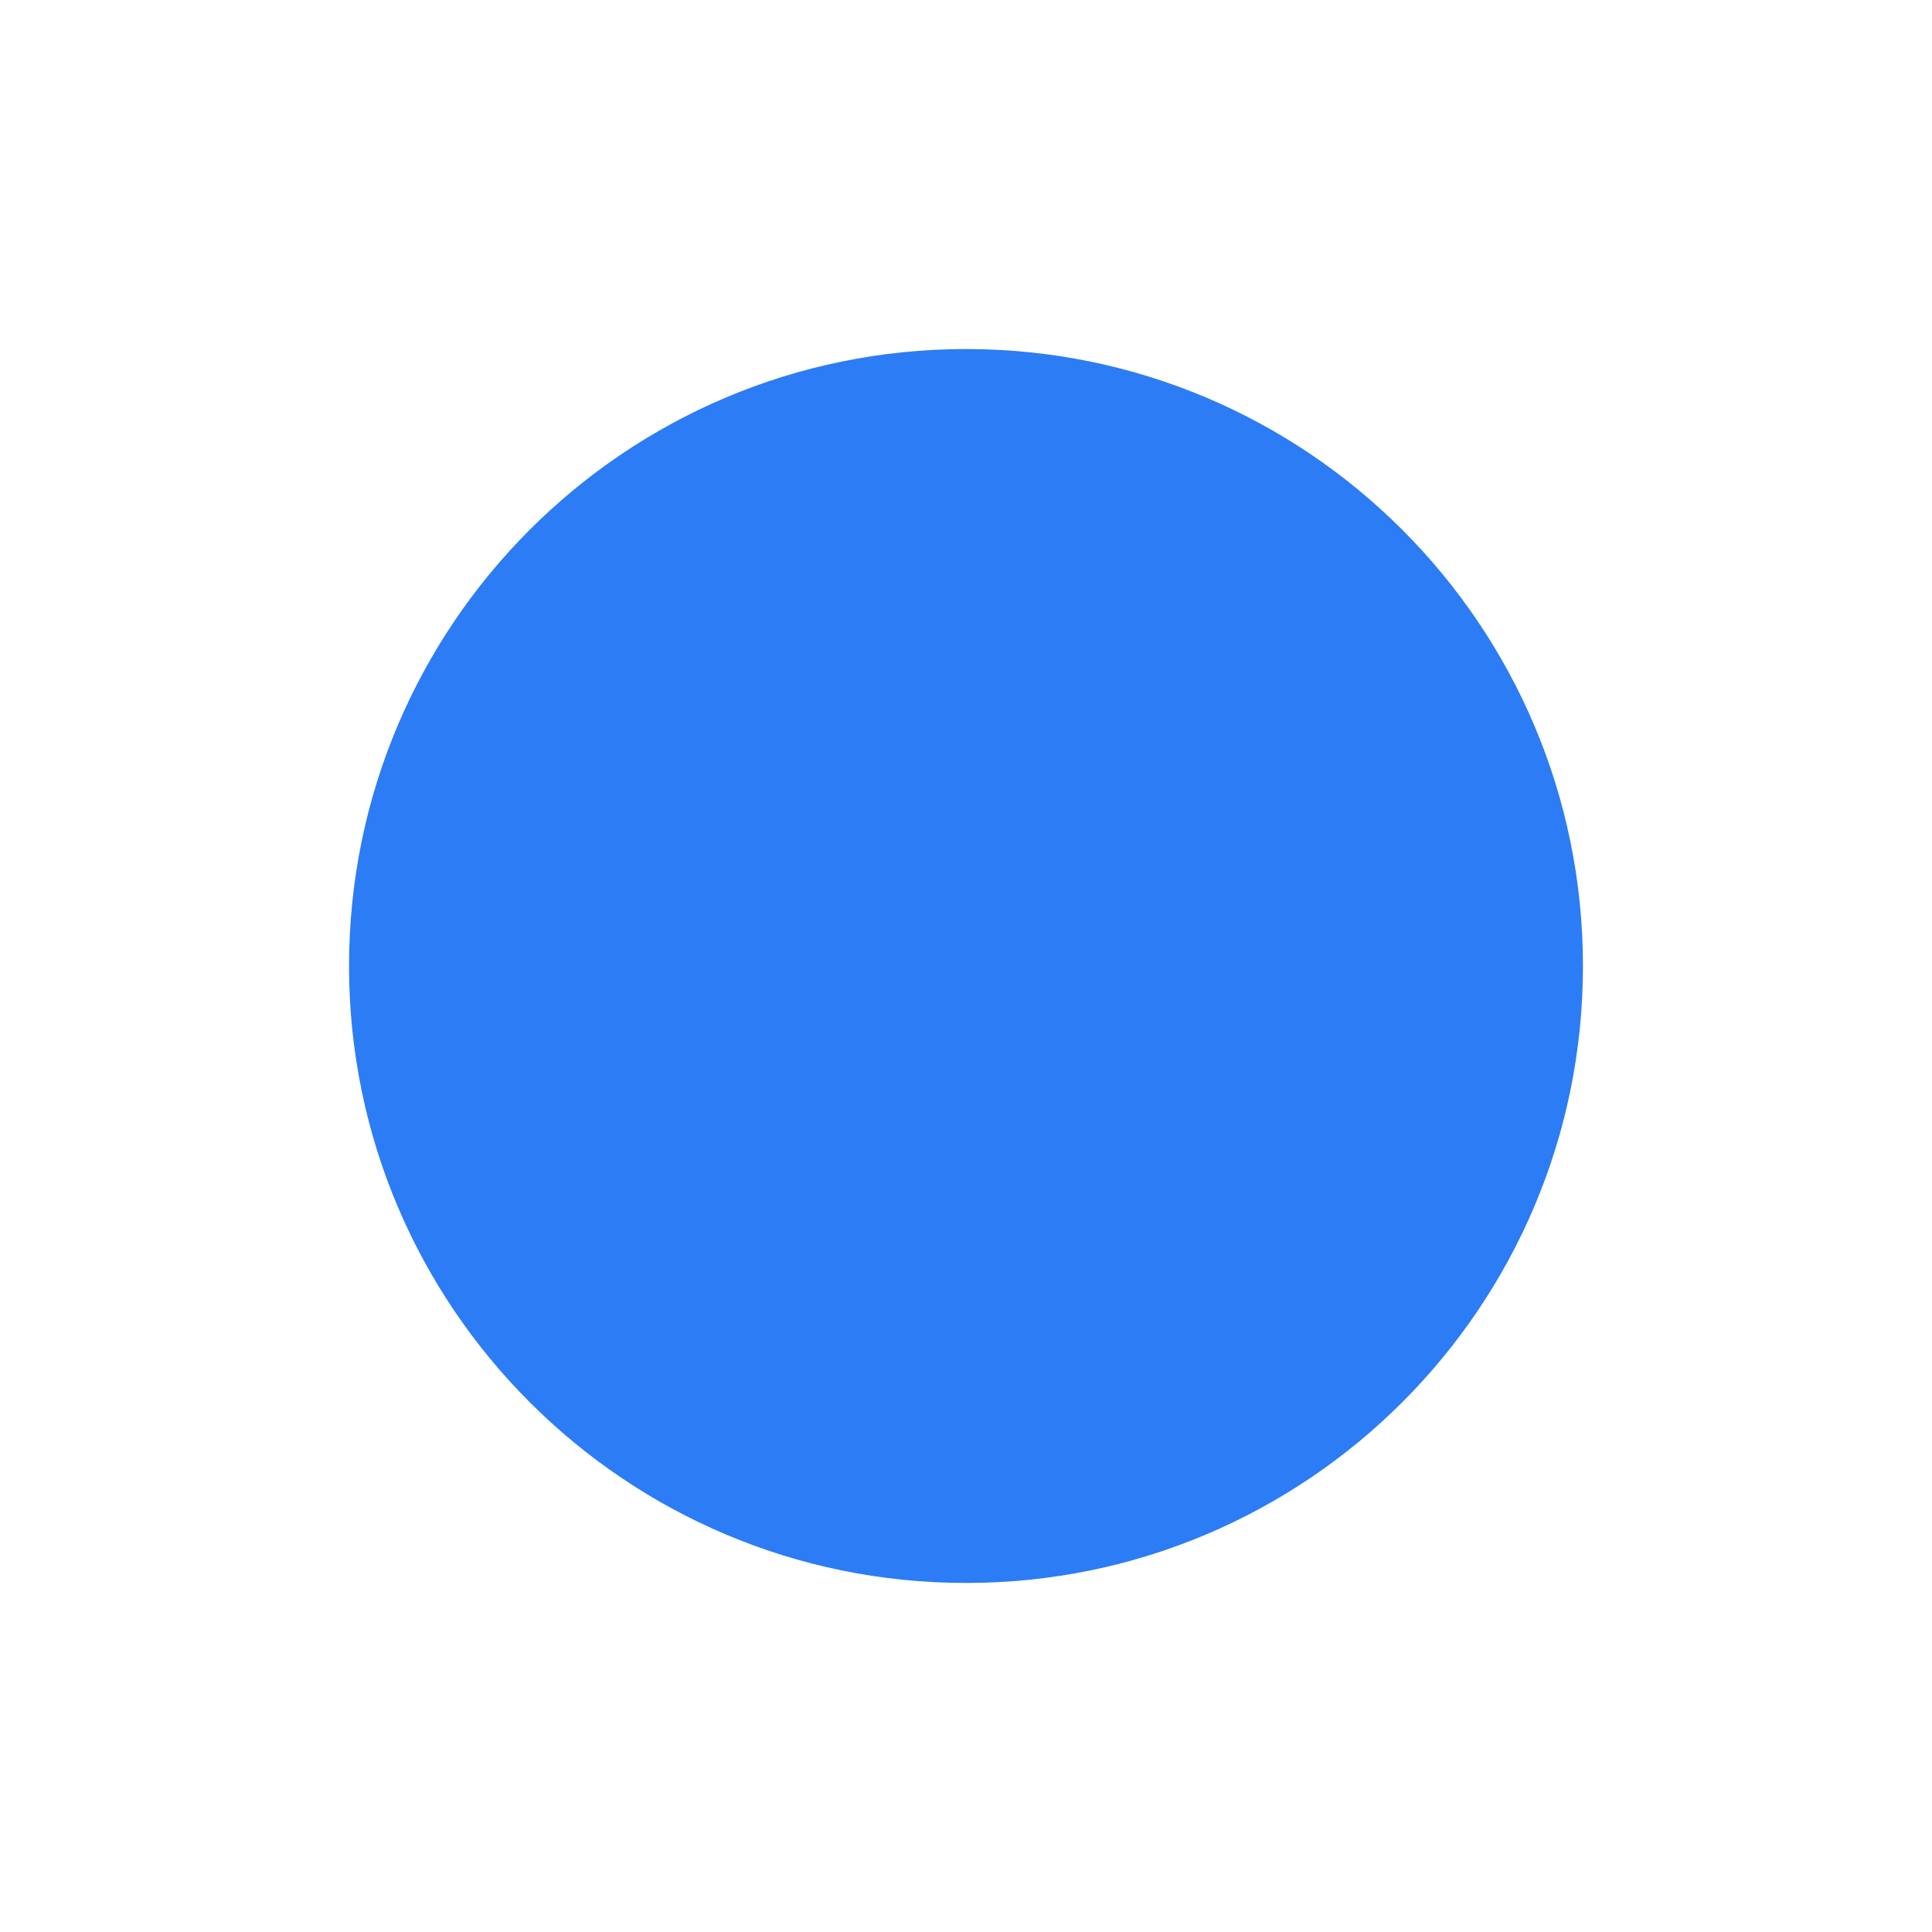
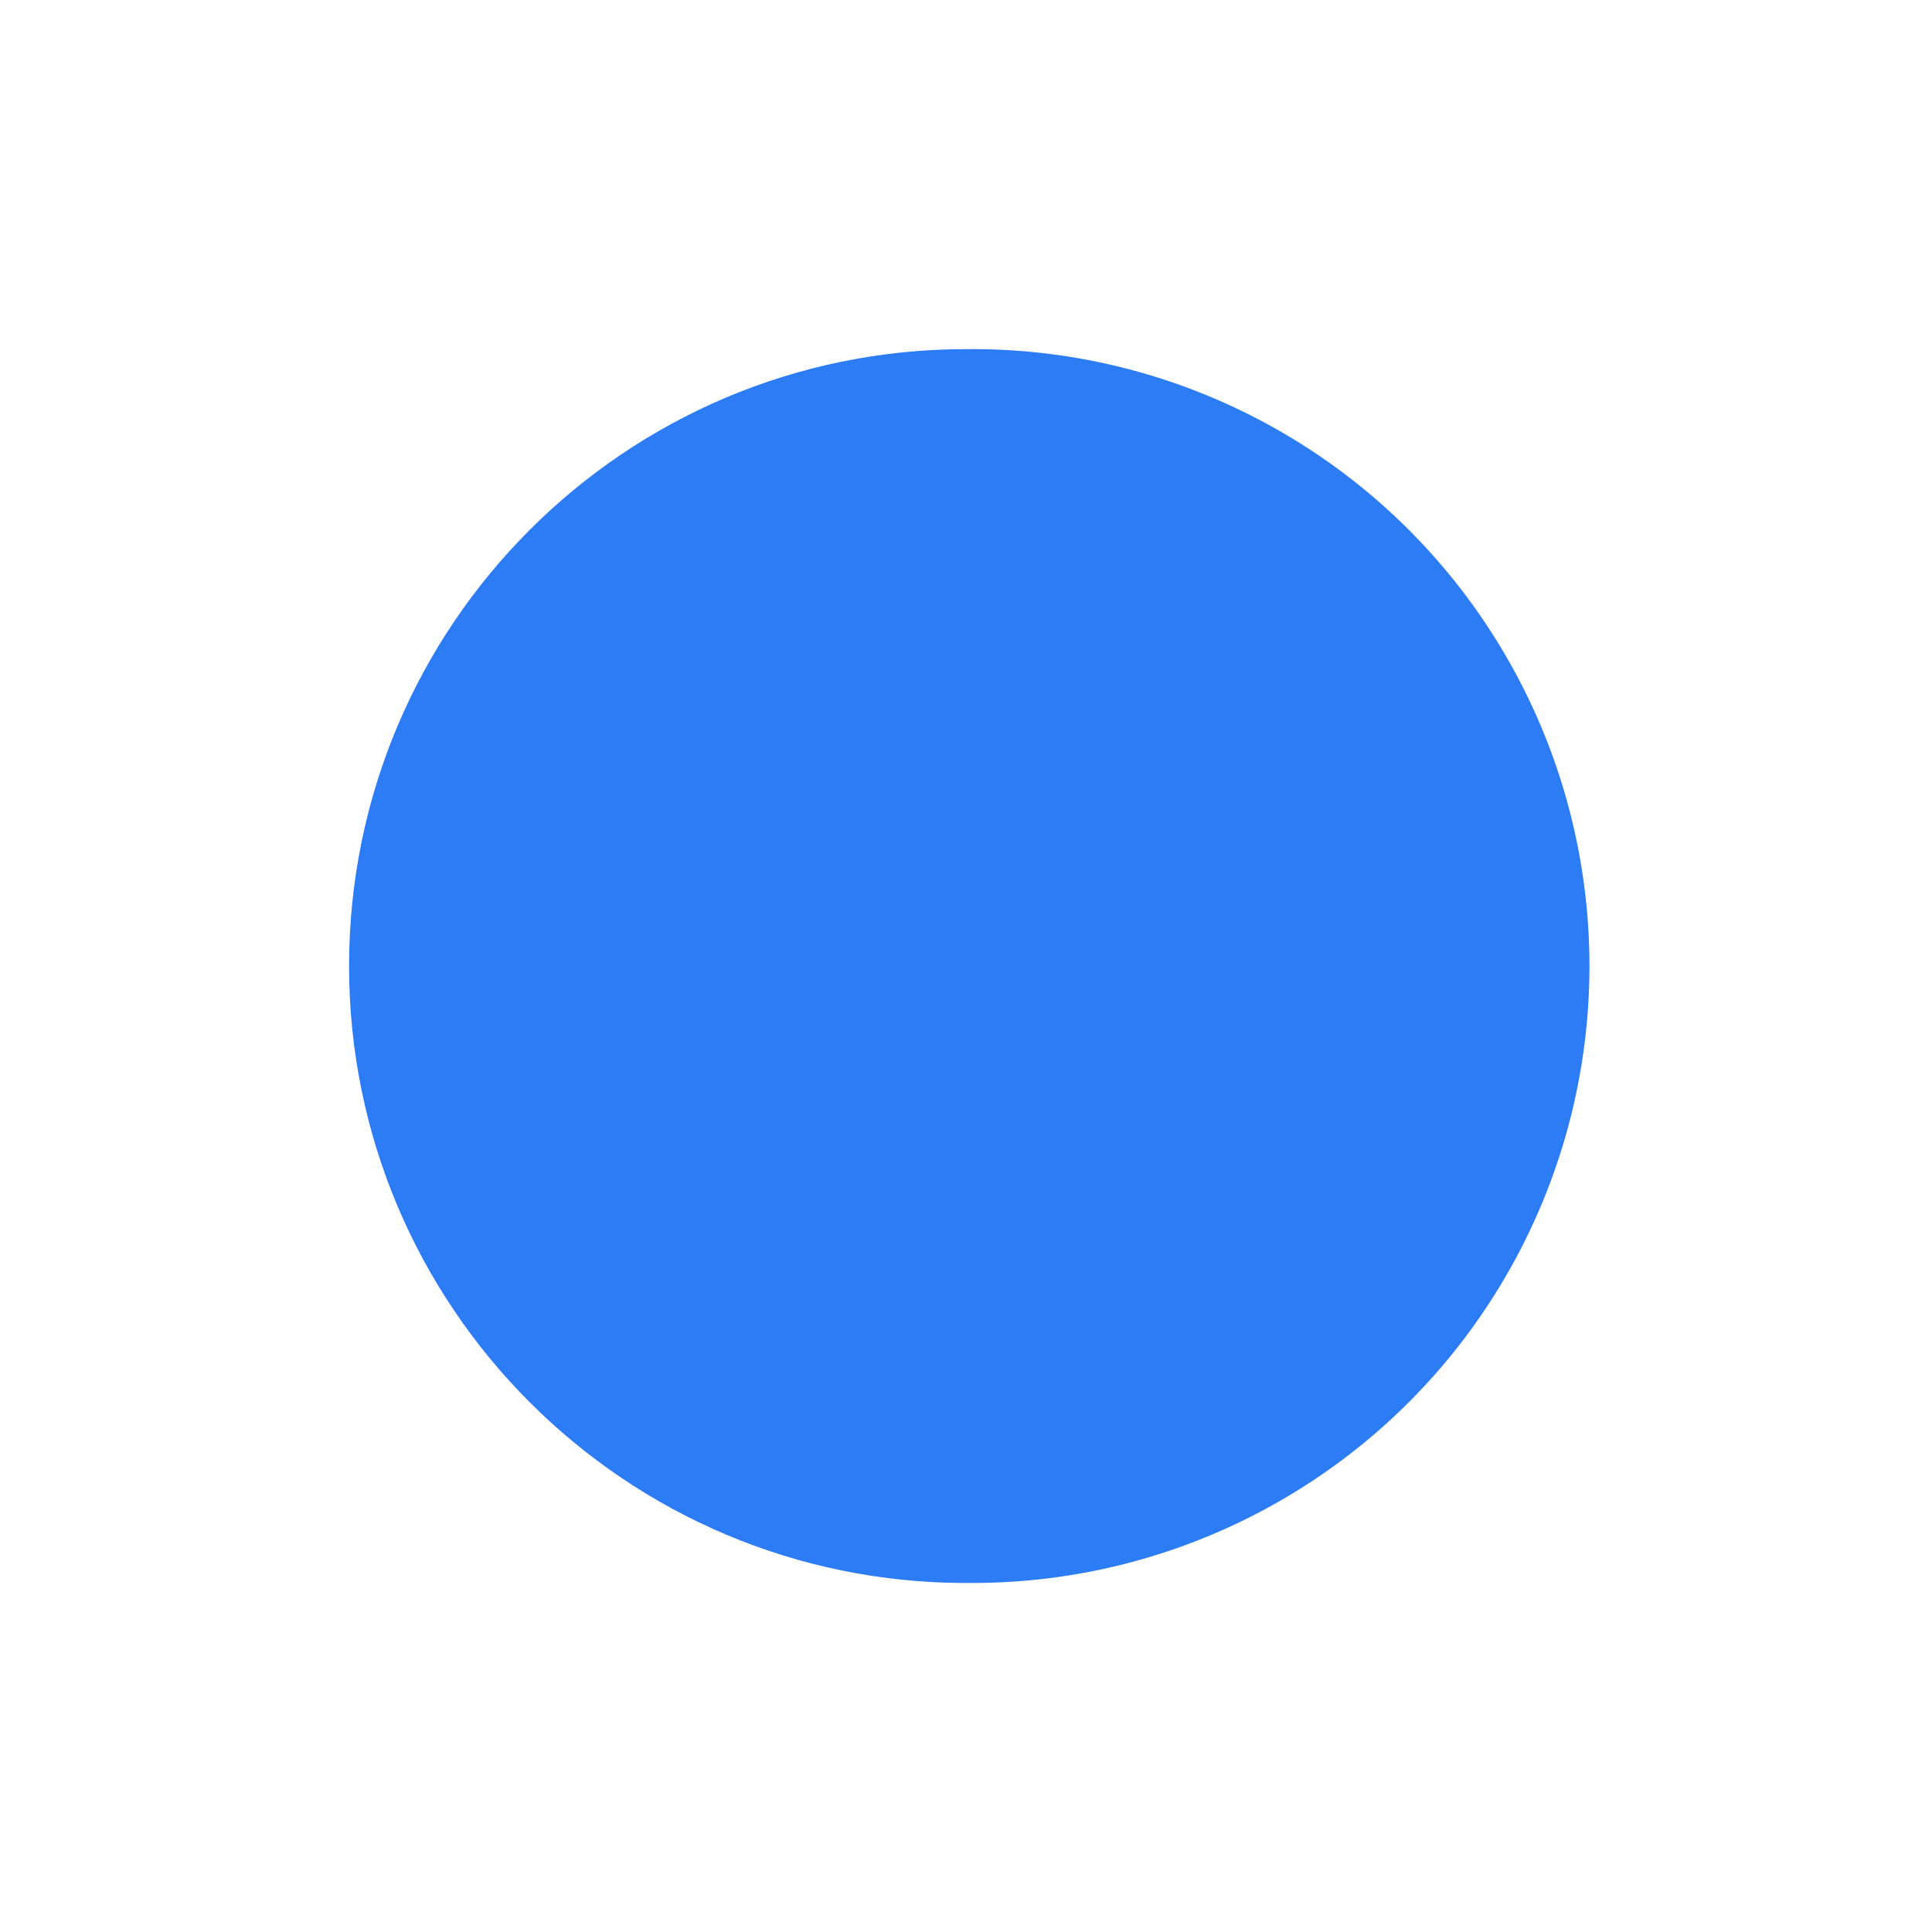
- <svg xmlns="http://www.w3.org/2000/svg" width="128" height="128" viewBox="0 0 128 128" fill="none">
-   <rect width="128" height="128" fill="white" />
-   <circle cx="64" cy="64" r="40.875" fill="#2C7CF5" />
+ <svg xmlns="http://www.w3.org/2000/svg" fill="none" viewBox="0 0 28 28">
+   <g clip-path="url(#a)">
+     <path fill="#fff" d="M28 0H0v28h28V0Z" />
+     <path fill="#2C7CF5" d="M14 22.941A8.941 8.941 0 1 0 14 5.06a8.941 8.941 0 0 0 0 17.882Z" />
+   </g>
+   <defs>
+     <clipPath id="a">
+       <path fill="#fff" d="M0 0h28v28H0z" />
+     </clipPath>
+   </defs>
</svg>
